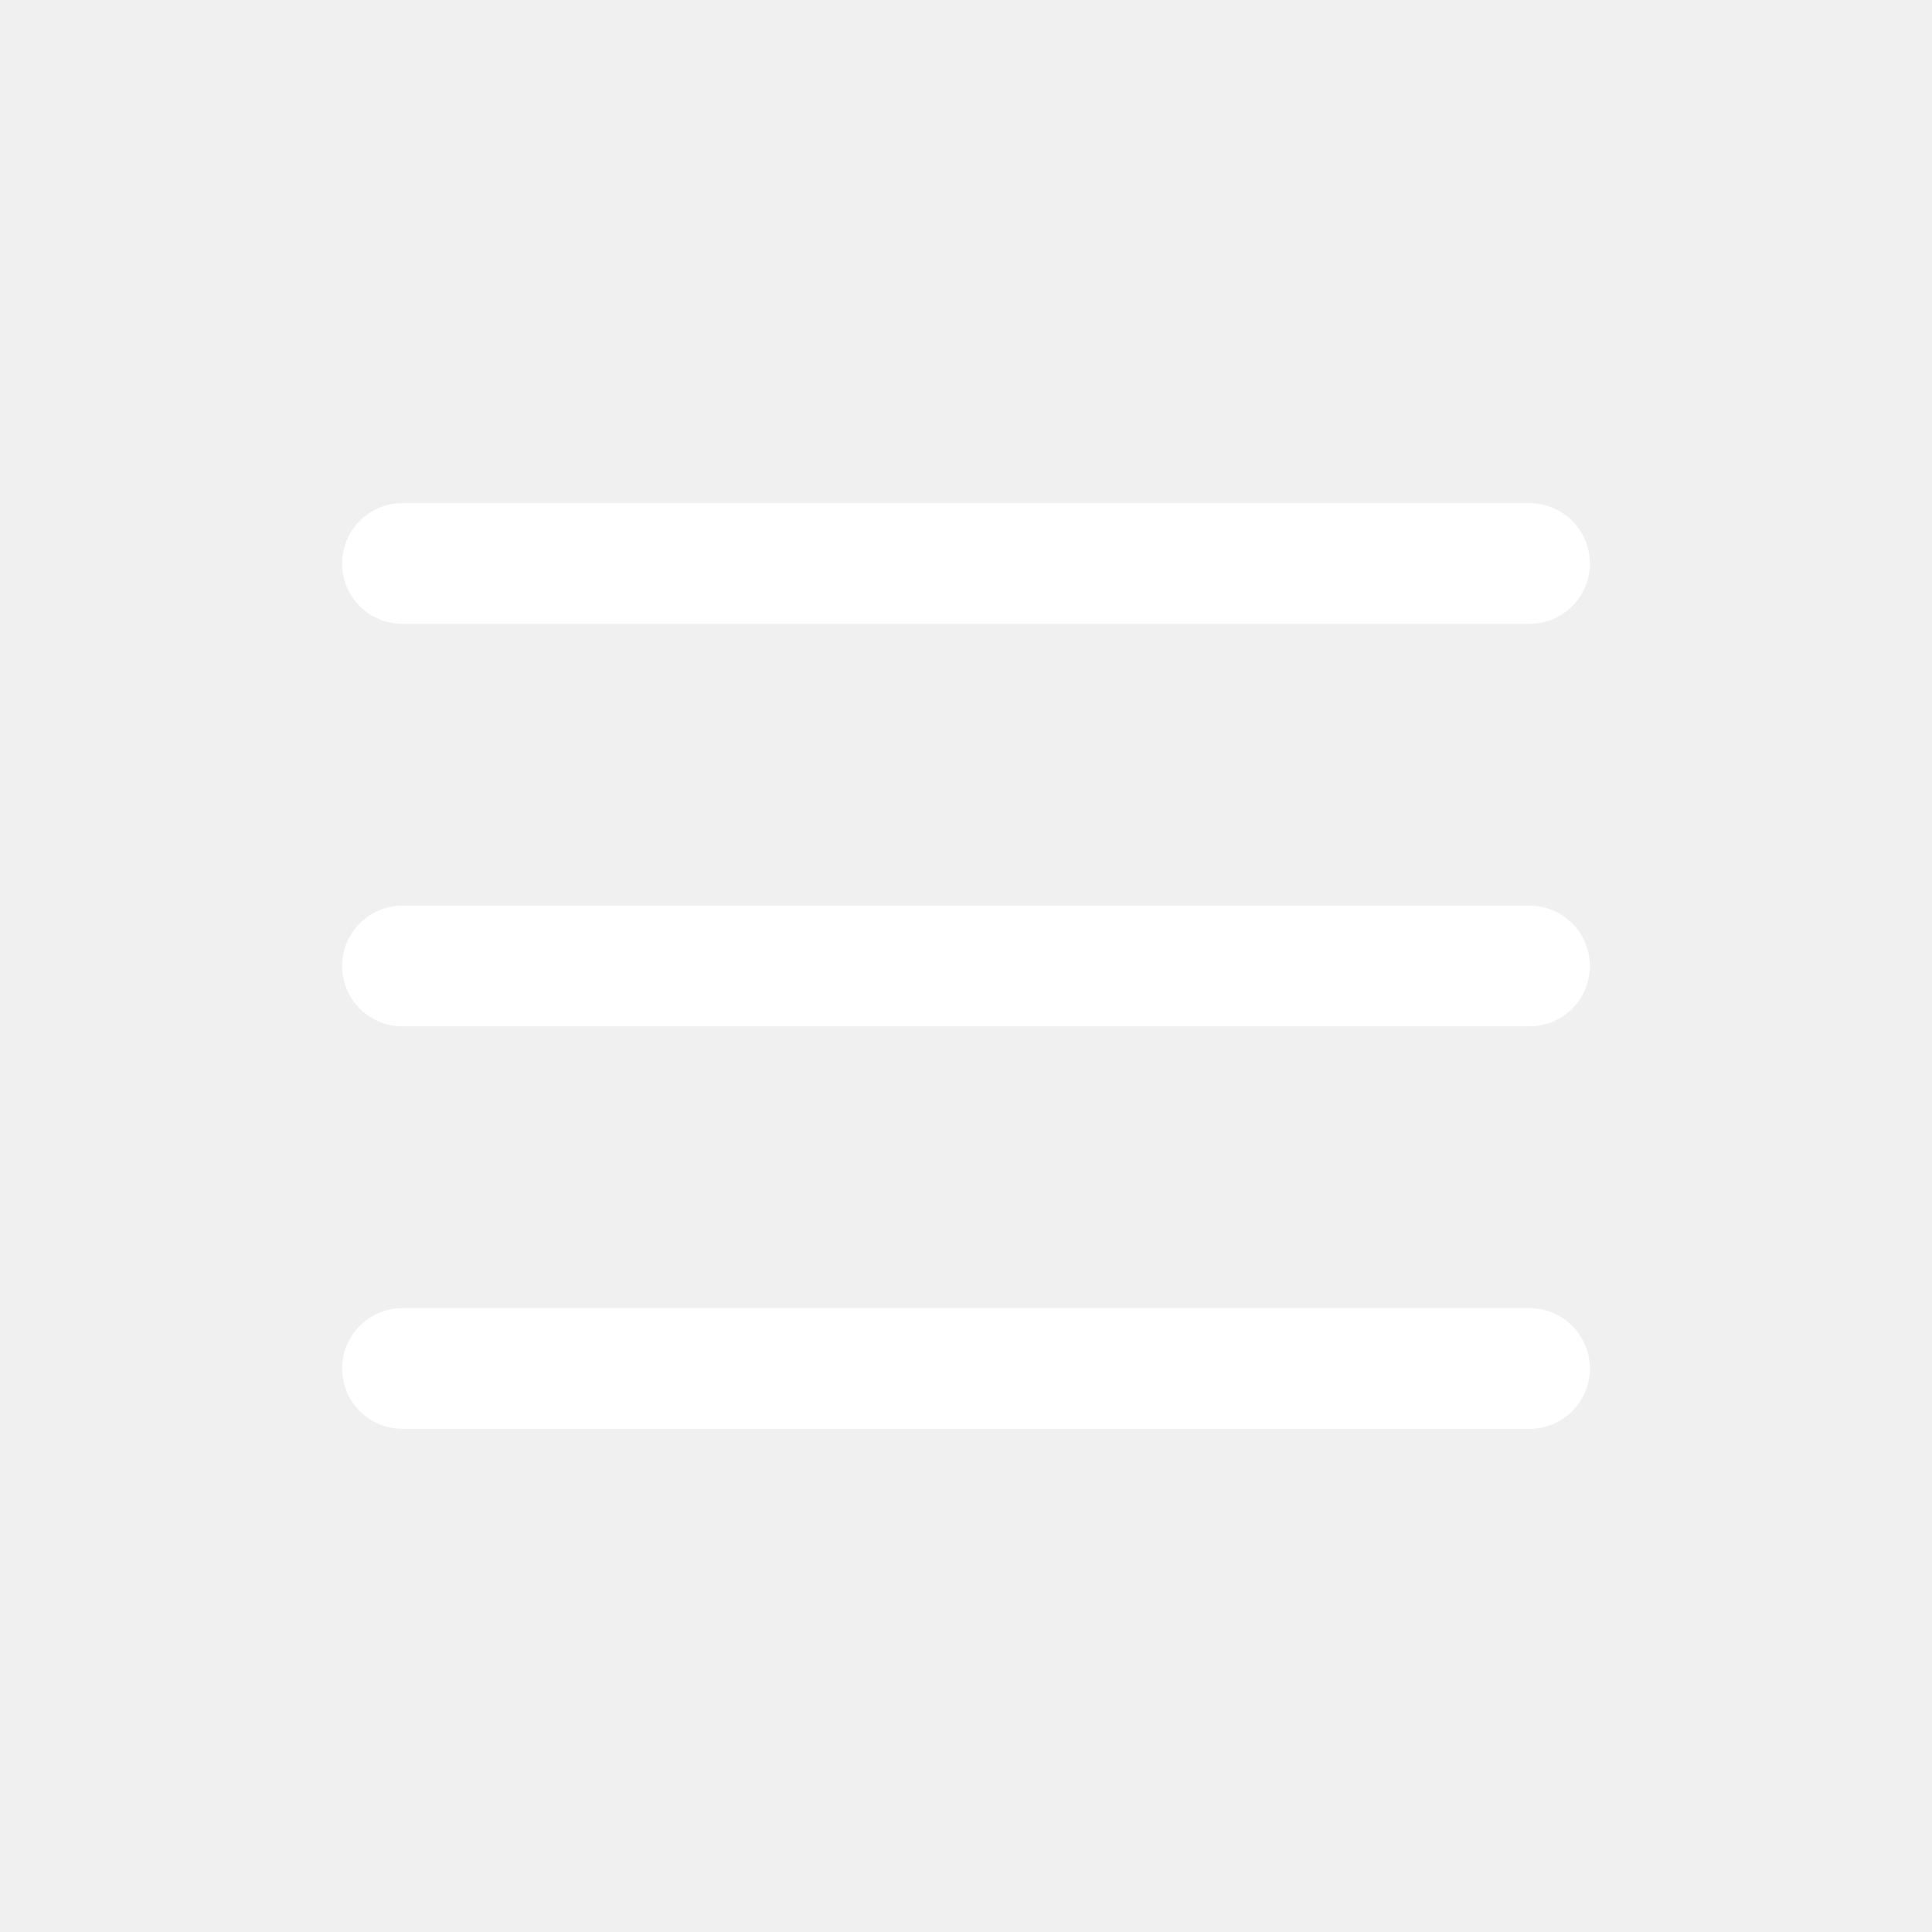
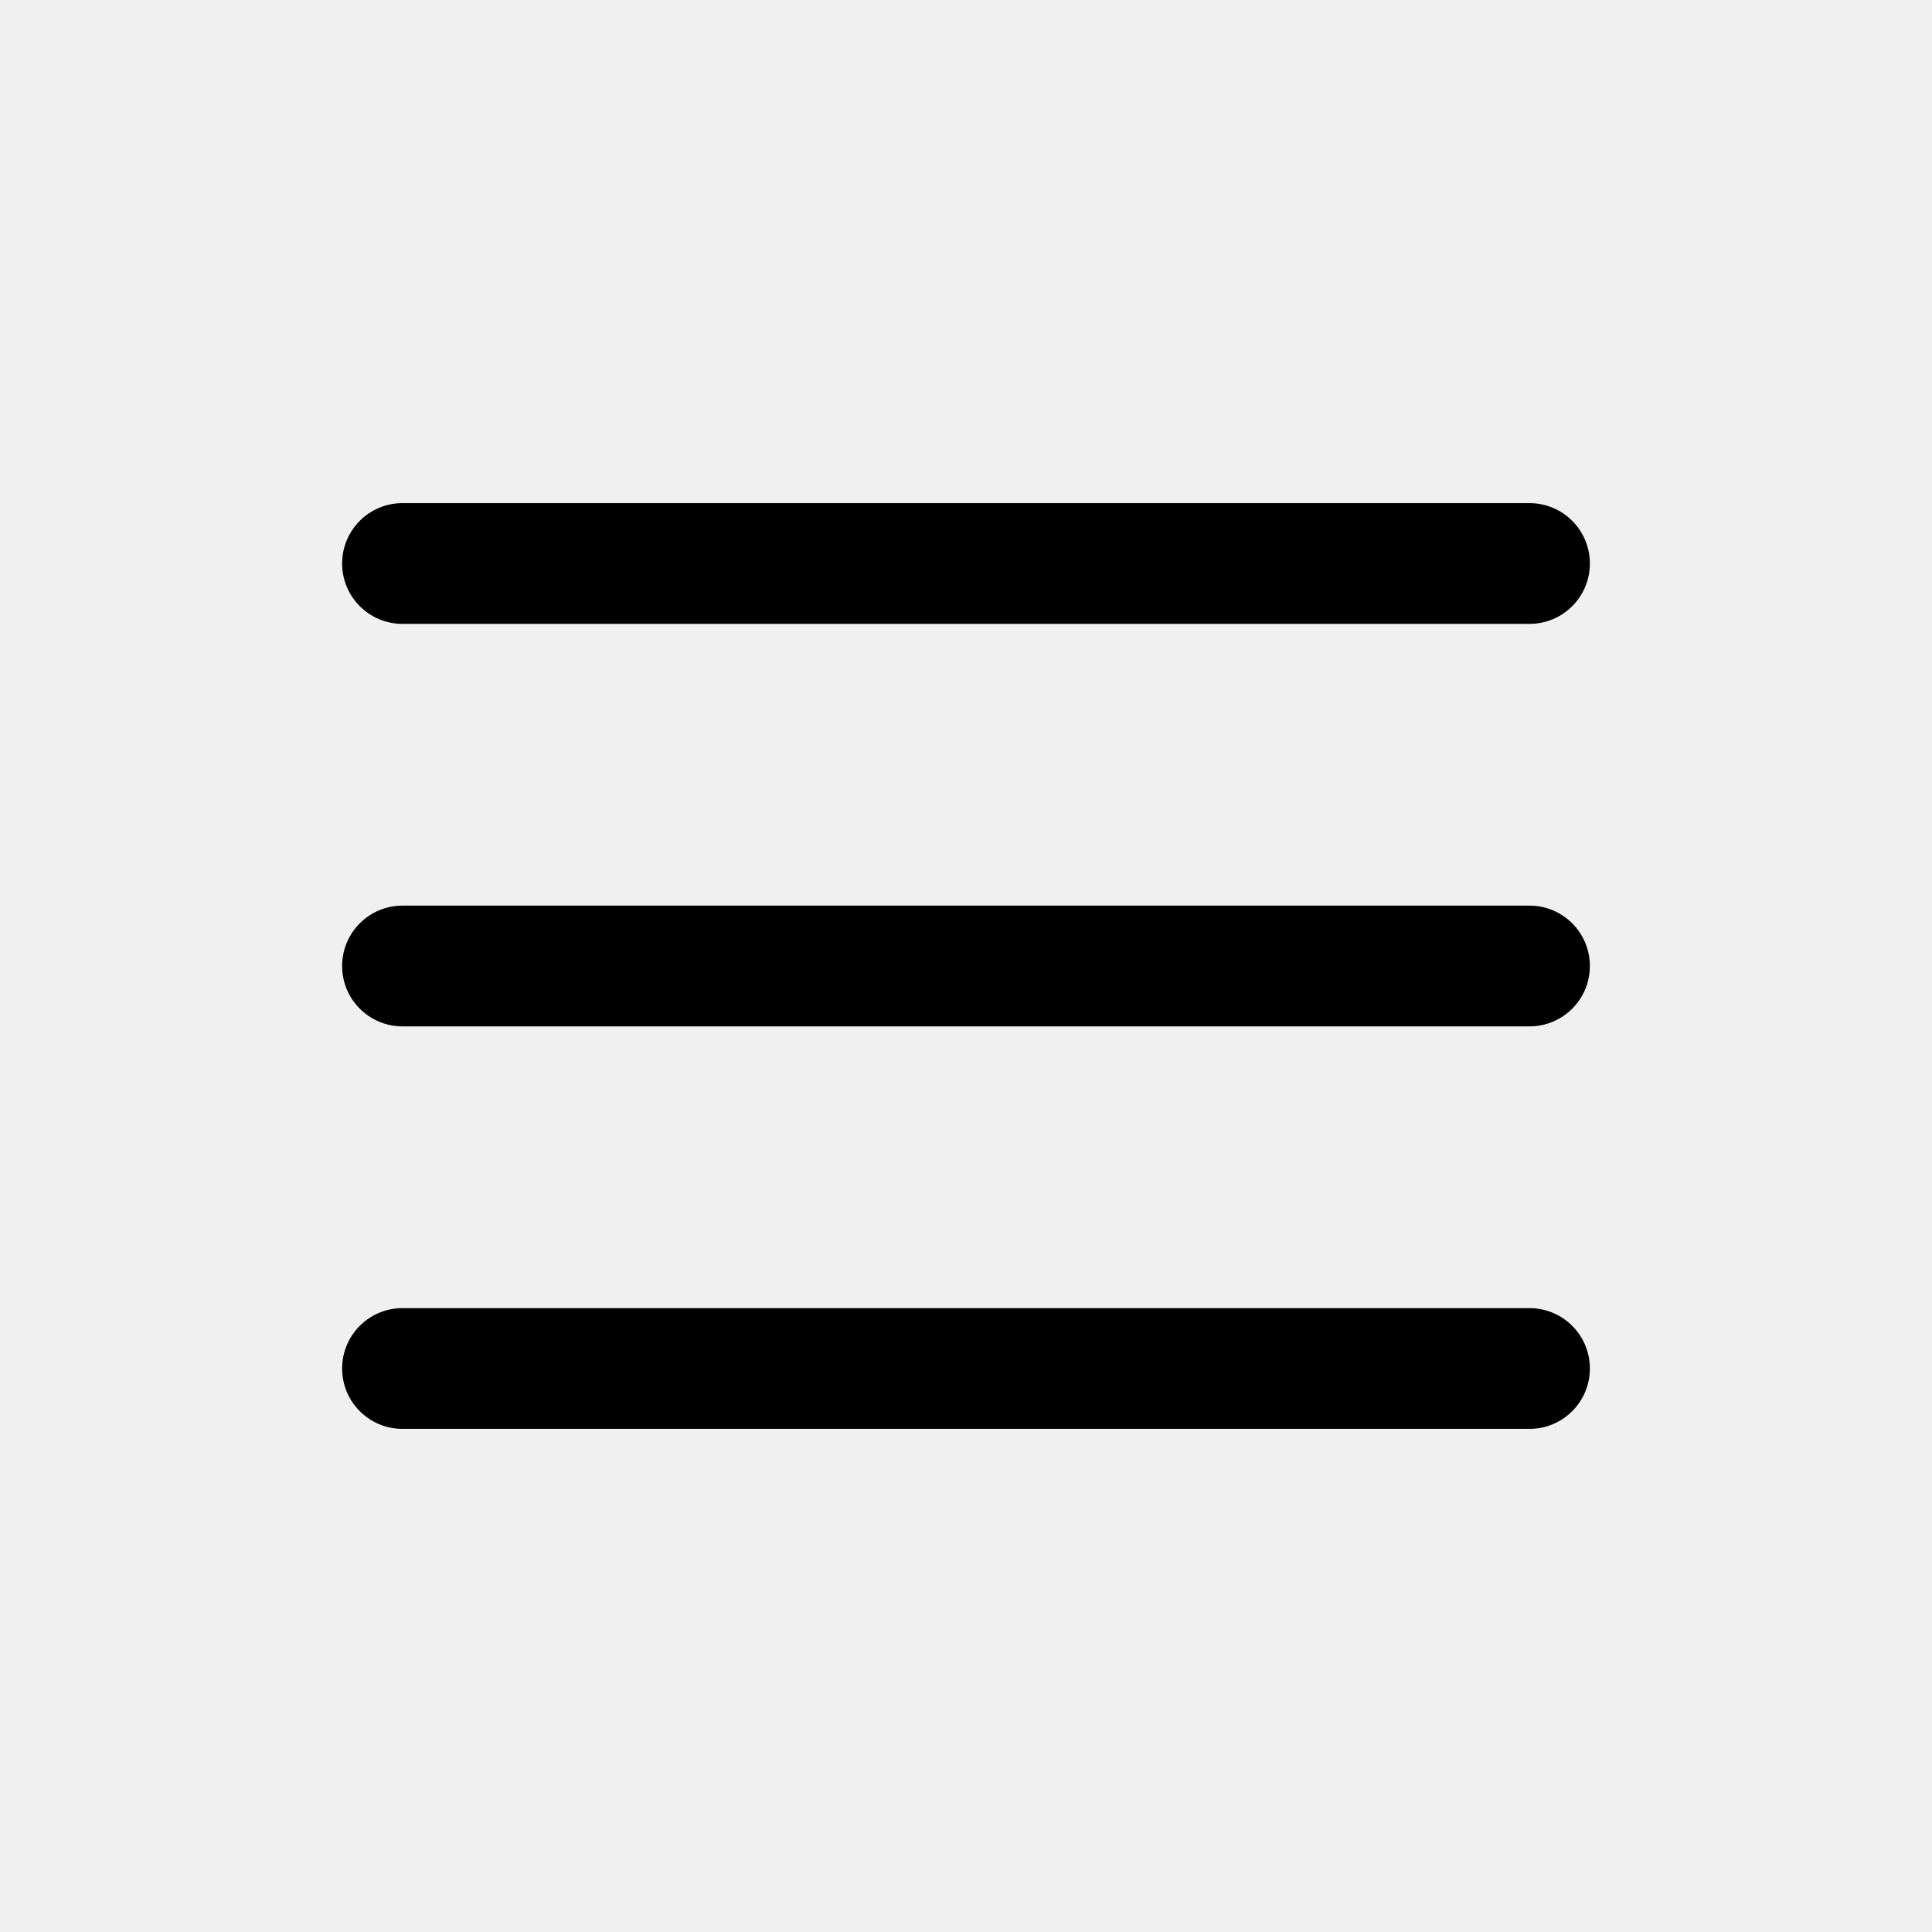
<svg xmlns="http://www.w3.org/2000/svg" width="24" height="24" viewBox="0 0 24 24">
-   <path fill="#ffffff" fill-rule="evenodd" d="M19.75 12a.75.75 0 0 0-.75-.75H5a.75.75 0 0 0 0 1.5h14a.75.75 0 0 0 .75-.75m0-5a.75.75 0 0 0-.75-.75H5a.75.75 0 0 0 0 1.5h14a.75.75 0 0 0 .75-.75m0 10a.75.75 0 0 0-.75-.75H5a.75.75 0 0 0 0 1.5h14a.75.75 0 0 0 .75-.75" clip-rule="evenodd" />
+   <path fill-rule="evenodd" d="M19.75 12a.75.75 0 0 0-.75-.75H5a.75.75 0 0 0 0 1.5h14a.75.75 0 0 0 .75-.75m0-5a.75.75 0 0 0-.75-.75H5a.75.75 0 0 0 0 1.5h14a.75.75 0 0 0 .75-.75m0 10a.75.75 0 0 0-.75-.75H5a.75.75 0 0 0 0 1.5h14a.75.75 0 0 0 .75-.75" clip-rule="evenodd" />
</svg>
